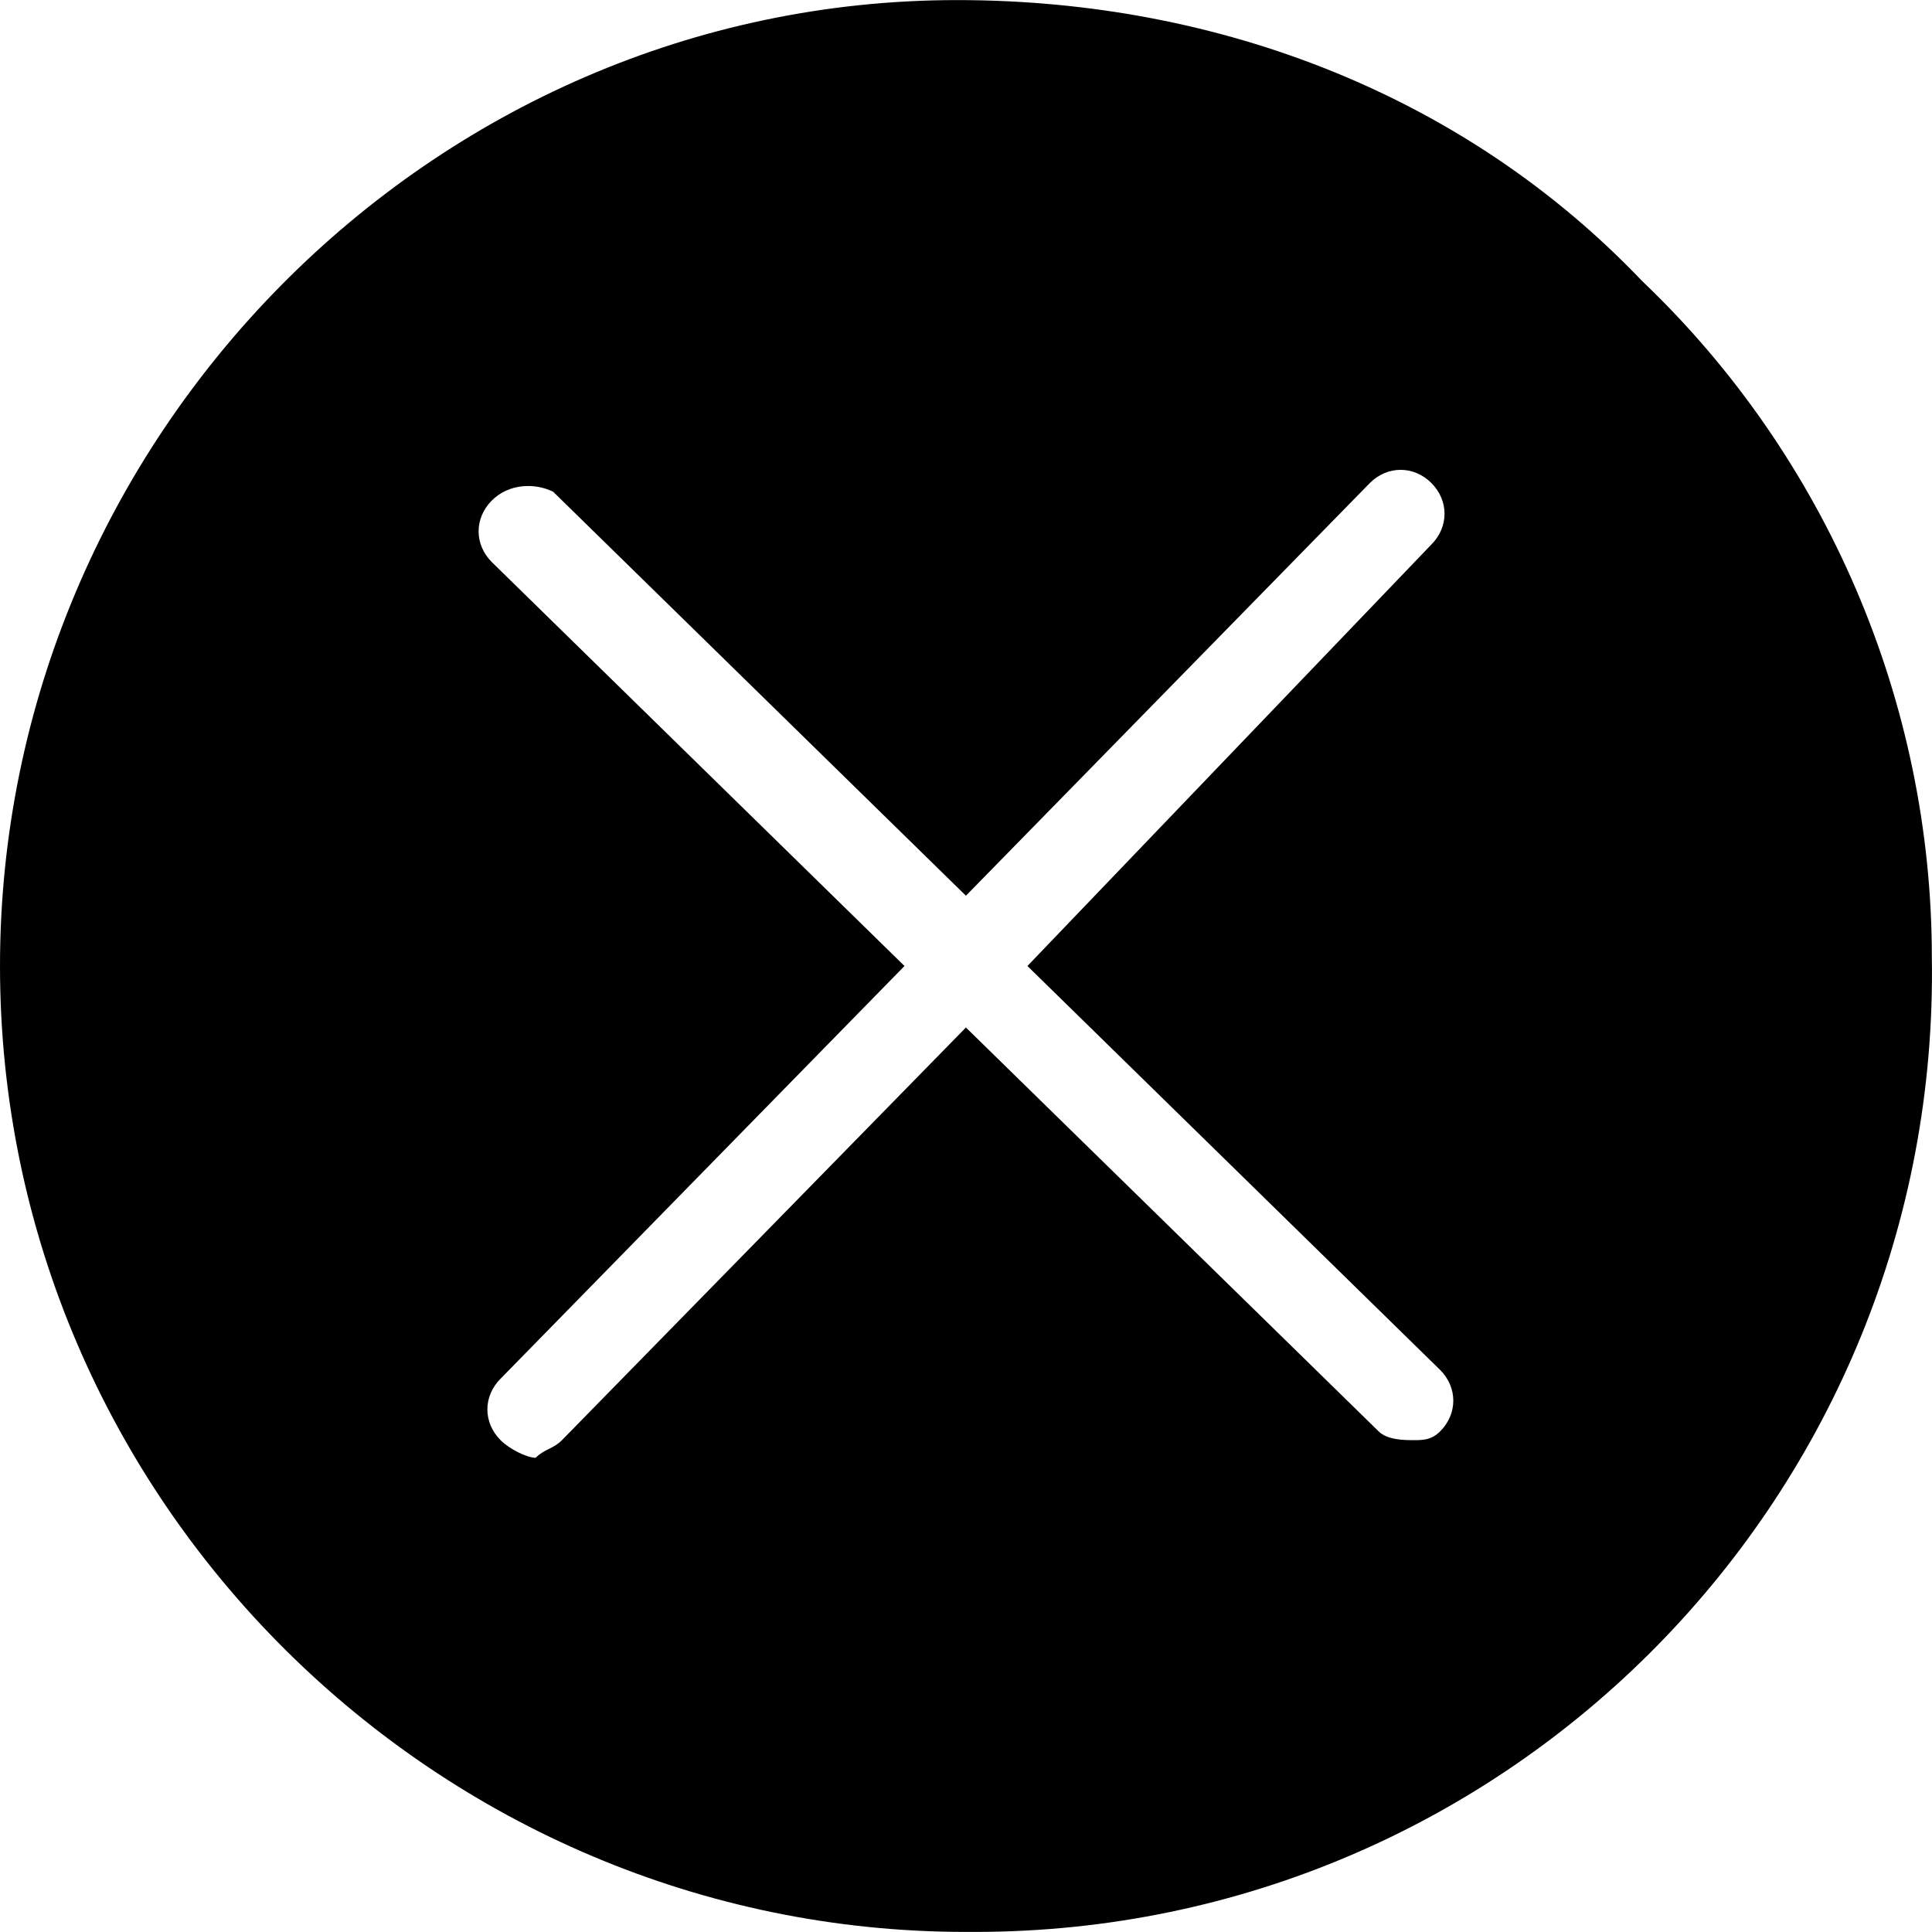
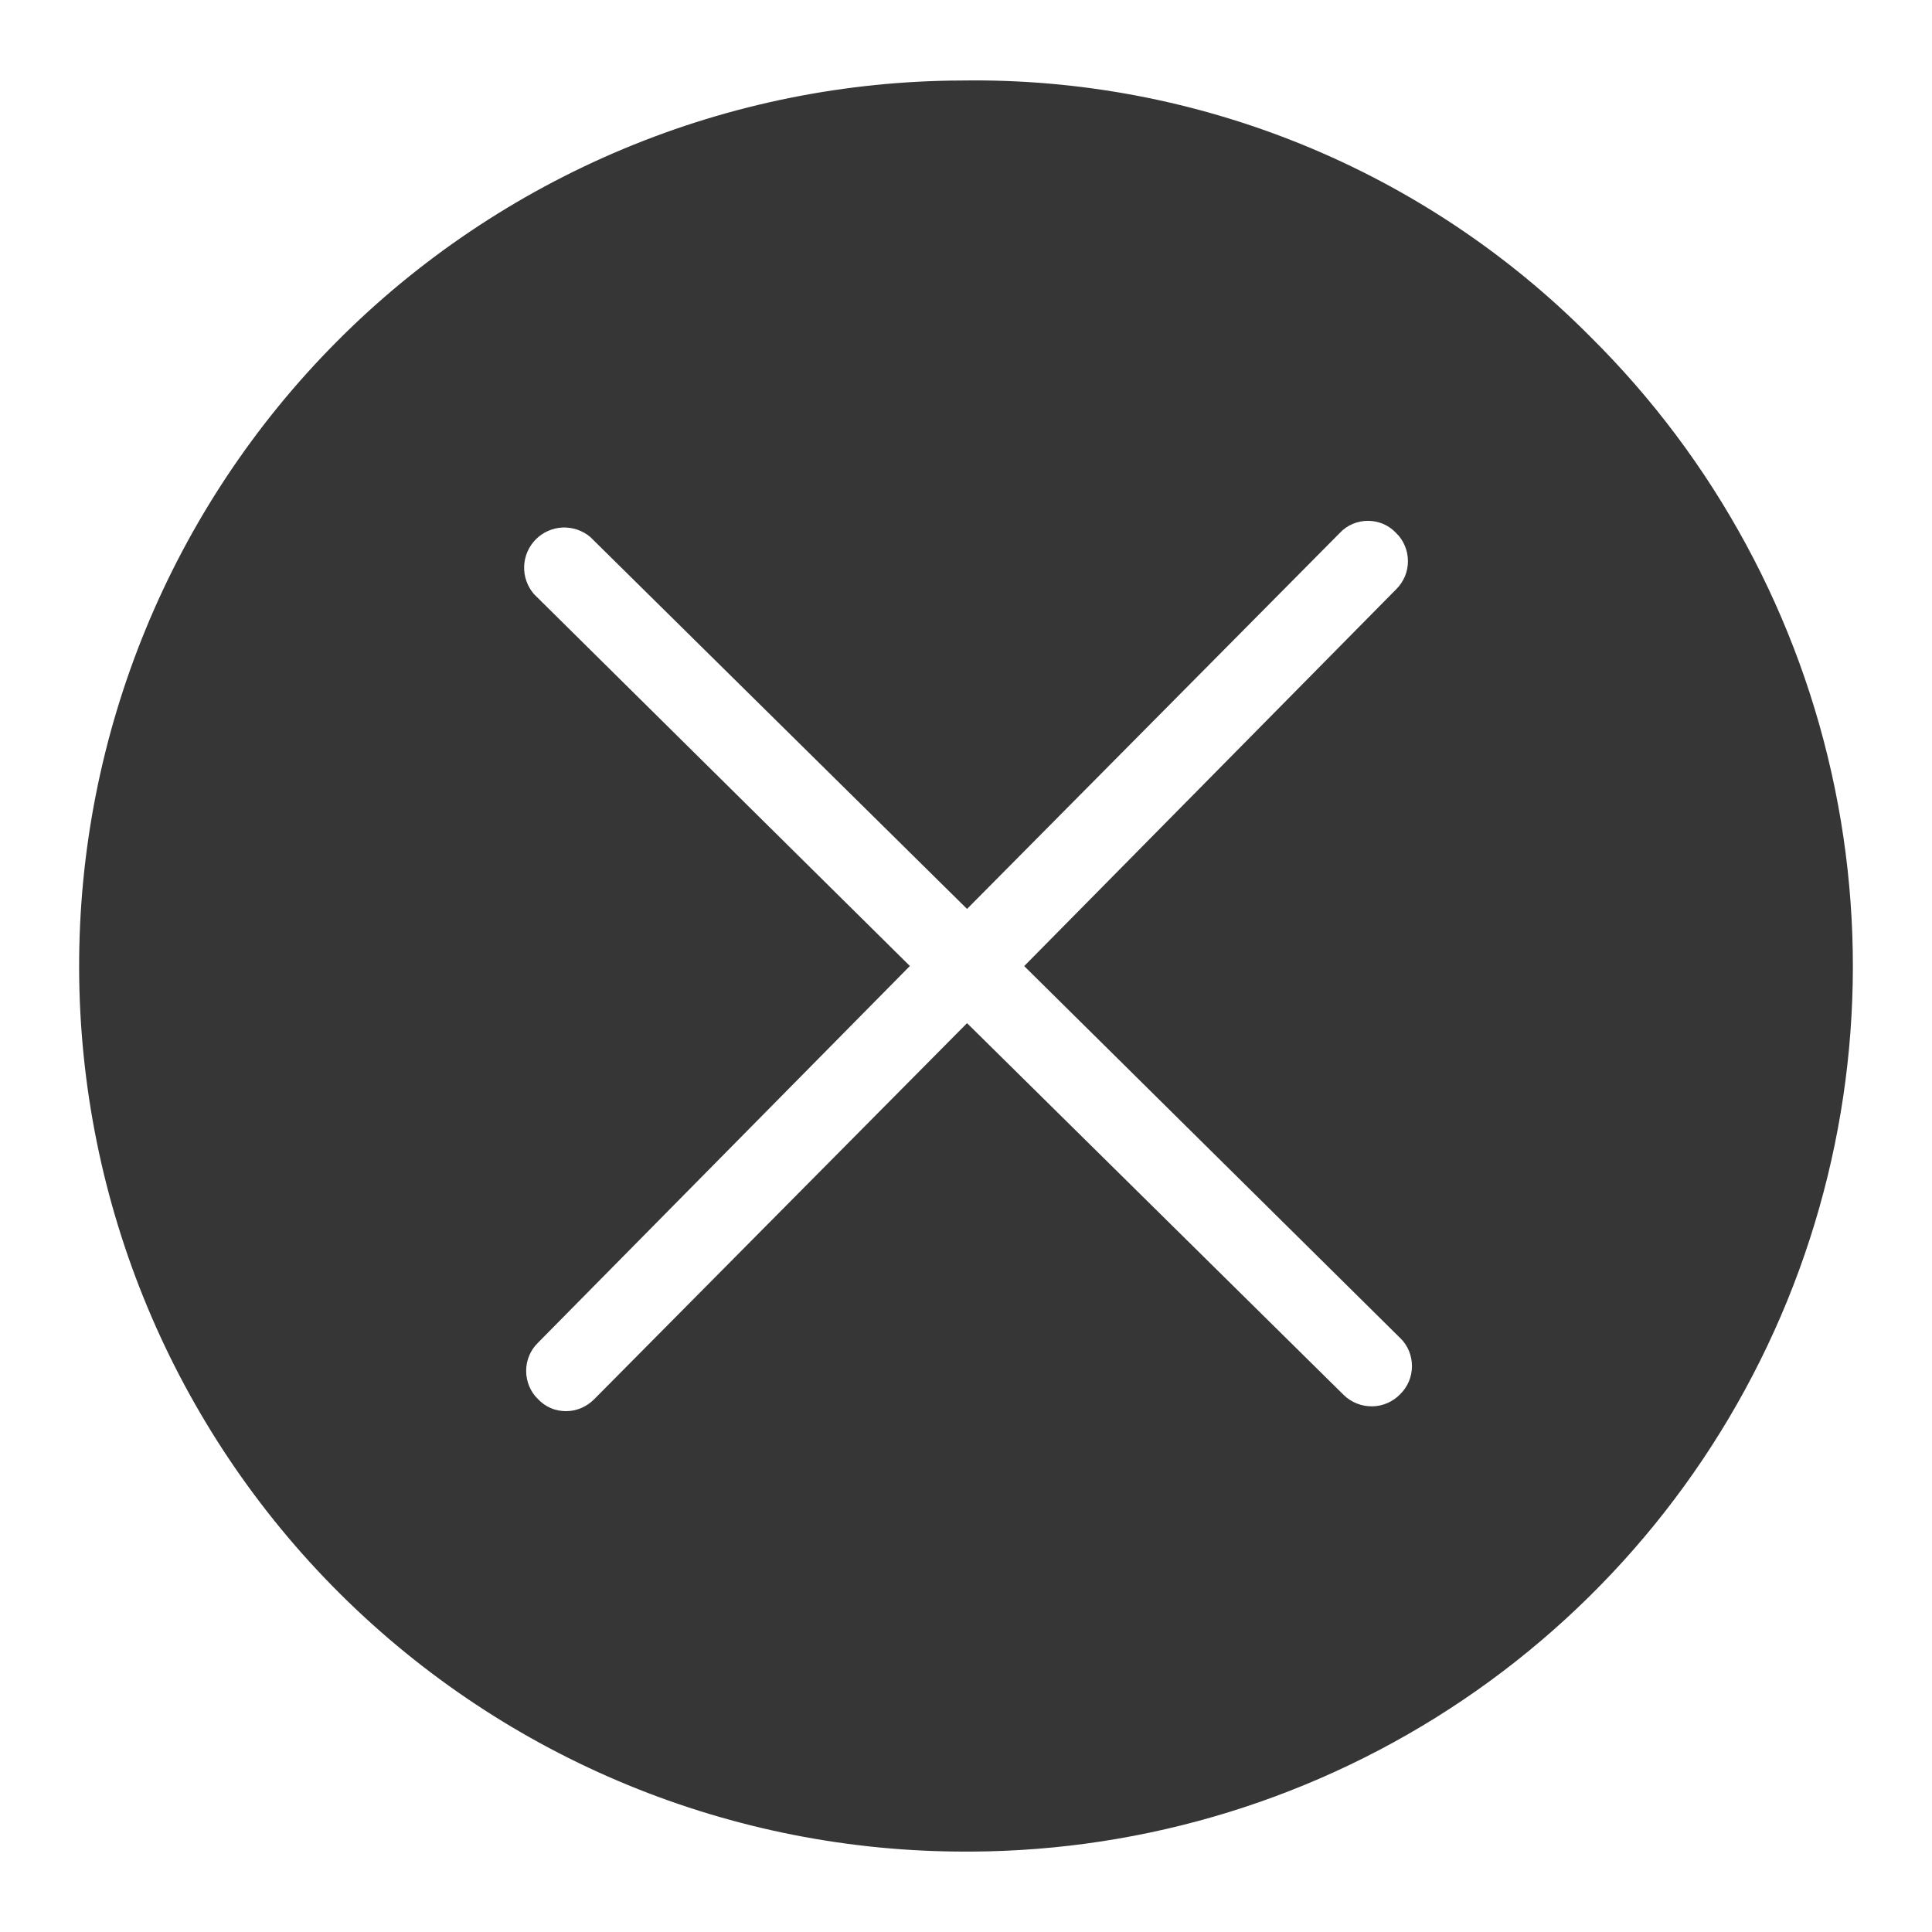
- <svg xmlns="http://www.w3.org/2000/svg" width="24" height="24" viewBox="0 0 24 24">
-   <path id="Vector" d="M20.399 3.491C18.217 1.201 15.163 0.001 11.89 0.001C5.345 0.001 0 5.455 0 12C0 18.654 5.454 23.999 11.999 23.999H12.108C18.762 23.999 24.107 18.545 23.998 11.891C23.998 8.727 22.689 5.673 20.399 3.491ZM17.89 17.781C17.781 17.89 17.672 17.89 17.562 17.89C17.453 17.89 17.235 17.89 17.126 17.781L11.999 12.764L6.981 17.89C6.872 18 6.763 18 6.654 18.109C6.545 18.109 6.327 18 6.218 17.89C6 17.672 6 17.345 6.218 17.127L11.236 12L6.109 6.982C5.891 6.764 5.891 6.437 6.109 6.218C6.327 6 6.654 6 6.872 6.109L11.999 11.127L17.017 6C17.235 5.782 17.562 5.782 17.781 6C17.999 6.218 17.999 6.546 17.781 6.764L12.763 12L17.89 17.018C18.108 17.236 18.108 17.563 17.89 17.781Z" />
+ <svg xmlns="http://www.w3.org/2000/svg" id="Camada_1" data-name="Camada 1" width="24" height="24" version="1.1" viewBox="0 0 24 24">
+   <path d="M22.794,9.798h0c-.436-2.133-1.494-4.087-3.041-5.618-1.02-1.027-2.236-1.838-3.576-2.384-1.34-.546-2.777-.817-4.224-.796-1.445.004-2.874.292-4.207.849-1.333.557-2.544,1.37-3.562,2.394C2.126,6.312.975,9.113.983,12.031c.008,2.917,1.174,5.712,3.243,7.769,2.069,2.057,4.87,3.209,7.787,3.201h.06c2.176-.011,4.3-.667,6.103-1.885,1.803-1.218,3.204-2.944,4.026-4.958.822-2.014,1.028-4.228.592-6.36ZM17.502,17.16c-.026.06-.062.114-.109.16-.045.047-.1.084-.16.11s-.125.04-.19.04c-.13.001-.256-.049-.35-.14l-4.68-4.62-4.63,4.67c-.046.047-.1.084-.16.11s-.125.04-.19.04c-.066,0-.131-.012-.191-.038s-.114-.064-.159-.112c-.047-.045-.084-.1-.109-.16-.025-.06-.038-.125-.038-.19s.013-.13.038-.19c.025-.06.062-.114.109-.16l4.62-4.68-4.67-4.62c-.082-.095-.126-.218-.122-.344.004-.126.056-.245.144-.335.088-.089.207-.142.333-.148.125-.005.249.037.345.118l4.68,4.62,4.63-4.67c.045-.048.098-.086.159-.112s.125-.039.191-.039.131.013.191.039.114.064.159.112c.047.045.084.1.109.16.025.06.038.125.038.19s-.013.13-.038.19c-.026.06-.062.114-.109.16l-4.62,4.68,4.67,4.62h0c.047.044.084.099.109.159.025.06.038.125.038.19s-.013.13-.038.19Z" fill="#363636" stroke-width="0" />
</svg>
